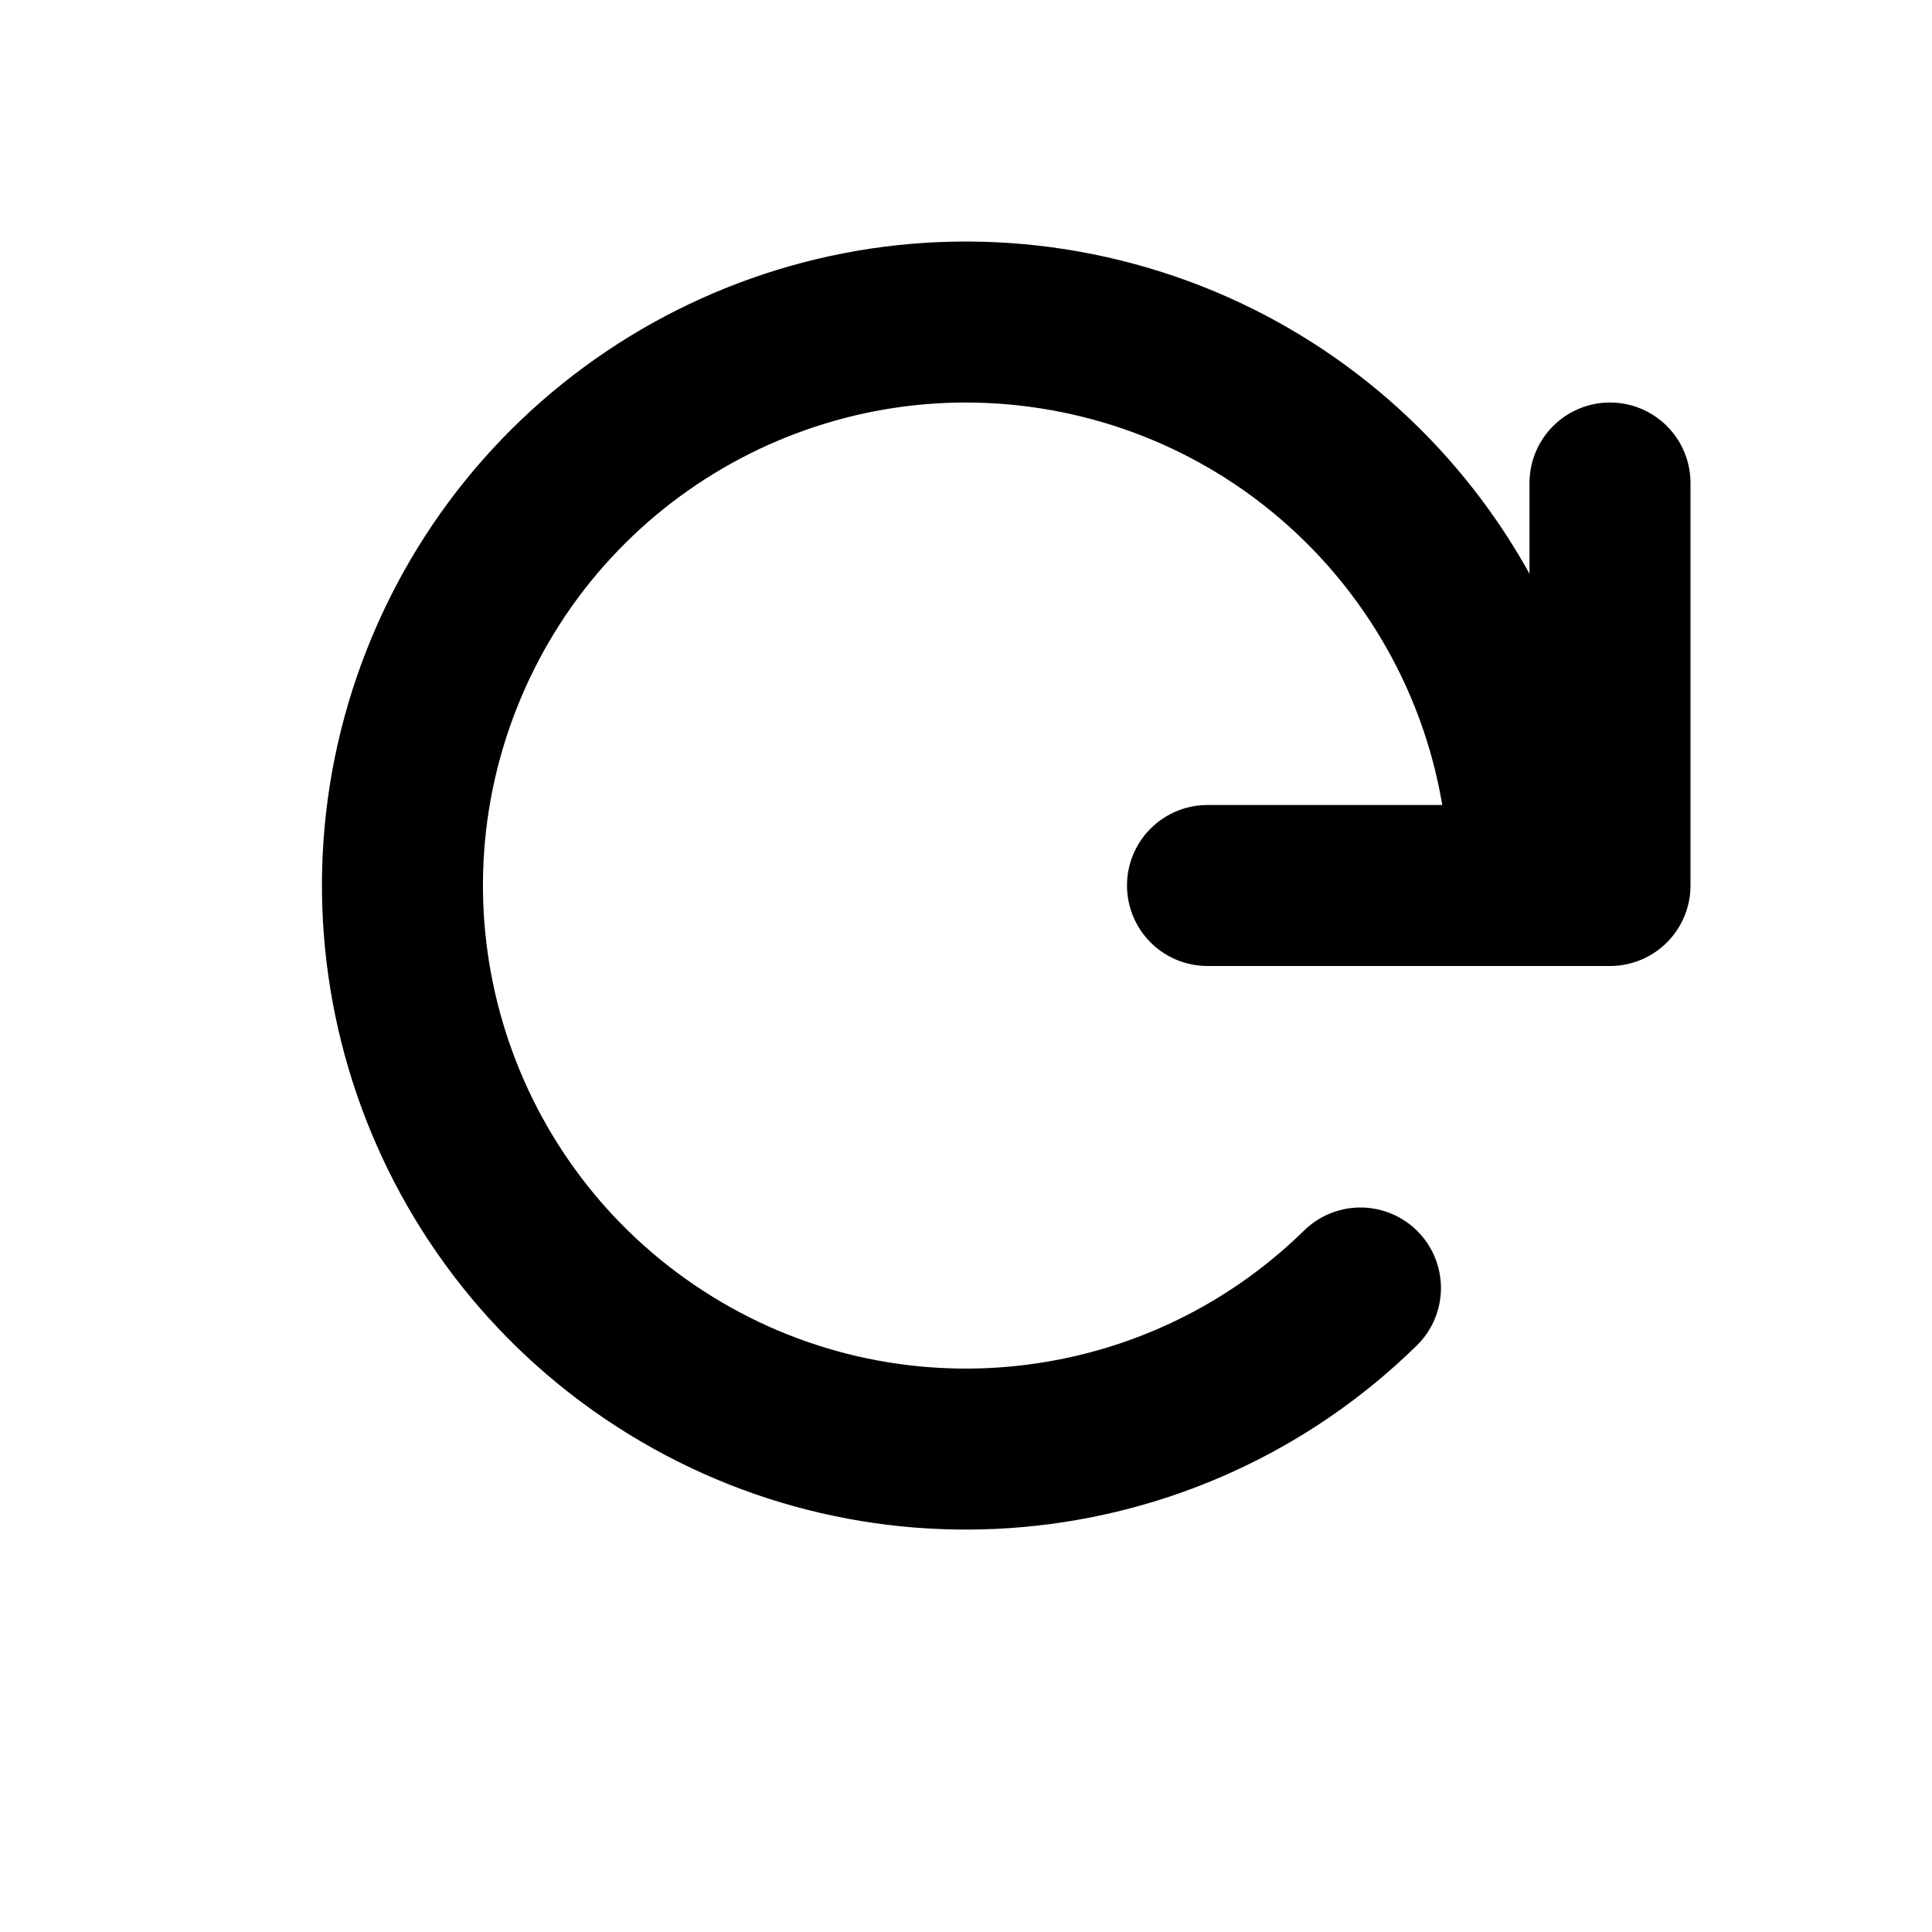
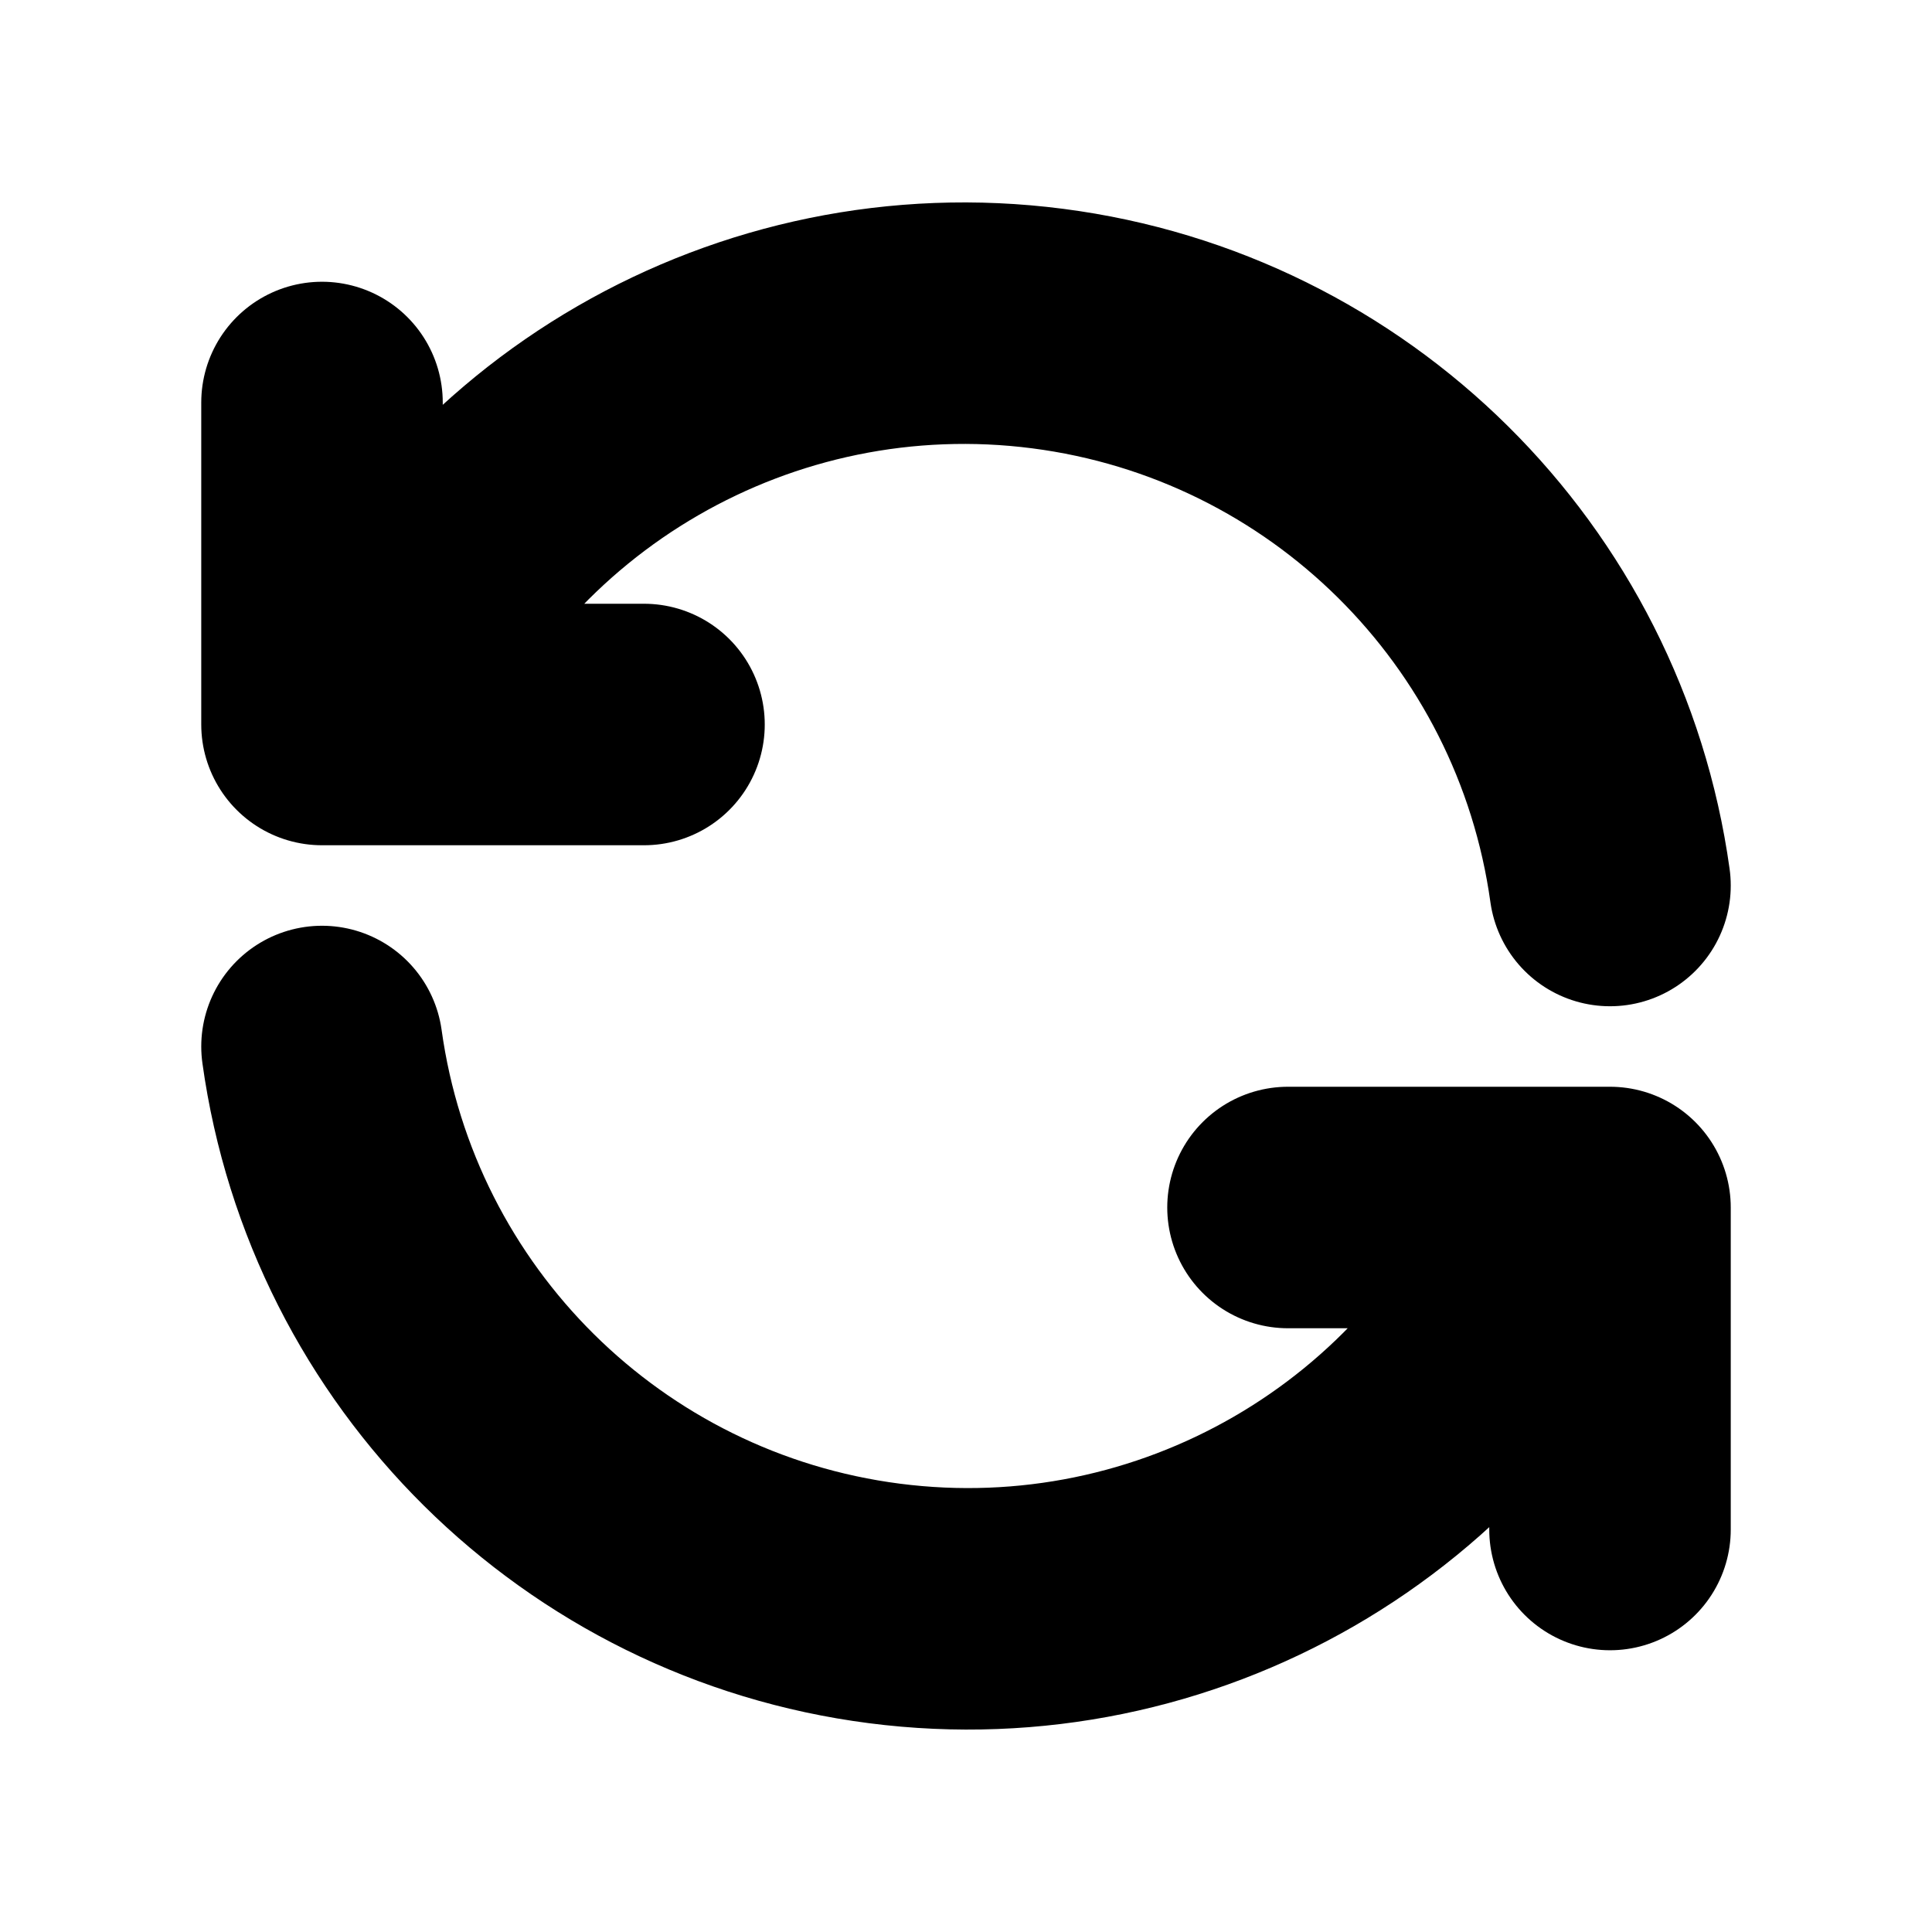
- <svg xmlns="http://www.w3.org/2000/svg" viewBox="0 0 24 24" fill="none" stroke="currentColor" stroke-width="2" stroke-linecap="round" stroke-linejoin="round">
-   <path d="M20 6v5h-5" />
-   <path d="M19 11a7 7 0 1 0-2.1 5" />
+ <svg xmlns="http://www.w3.org/2000/svg" width="24" height="24" viewBox="0 0 24 24">
+   <path fill="none" stroke="currentColor" stroke-linecap="round" stroke-linejoin="round" stroke-width="3" d="M20 11A8.1 8.1 0 0 0 4.5 9M4 5v4h4m-4 4a8.1 8.1 0 0 0 15.5 2m.5 4v-4h-4" />
</svg>
